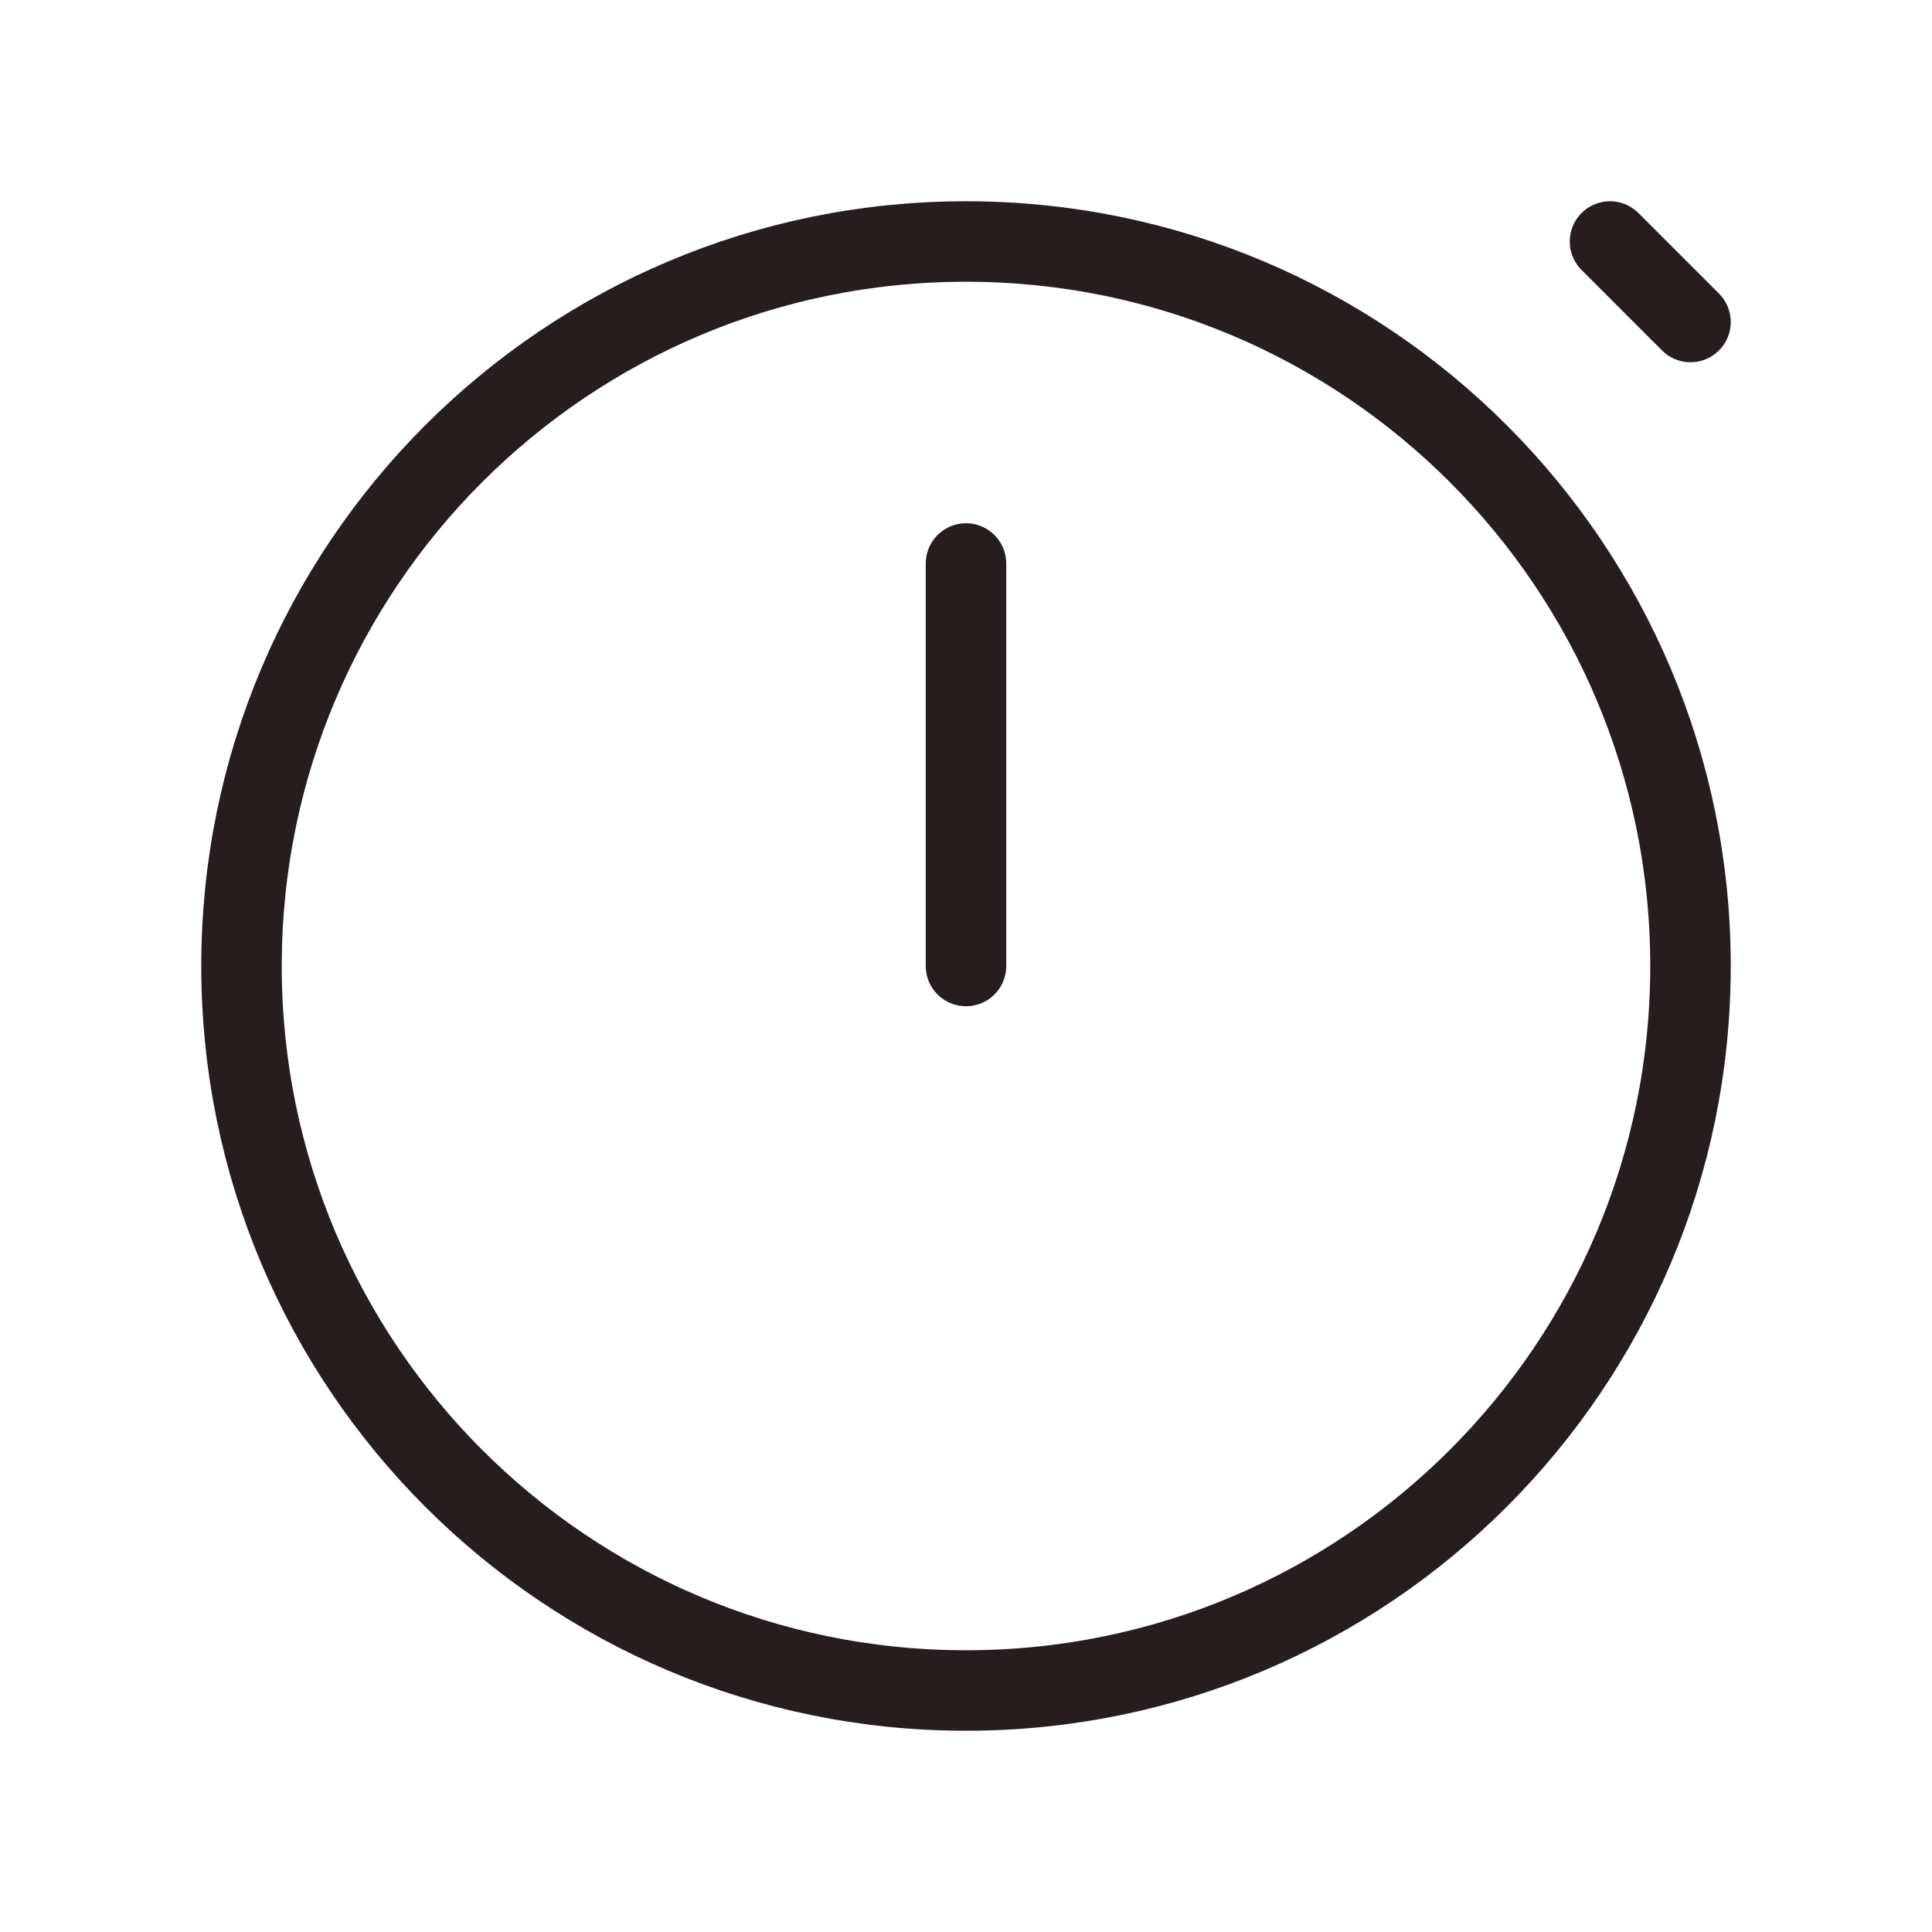
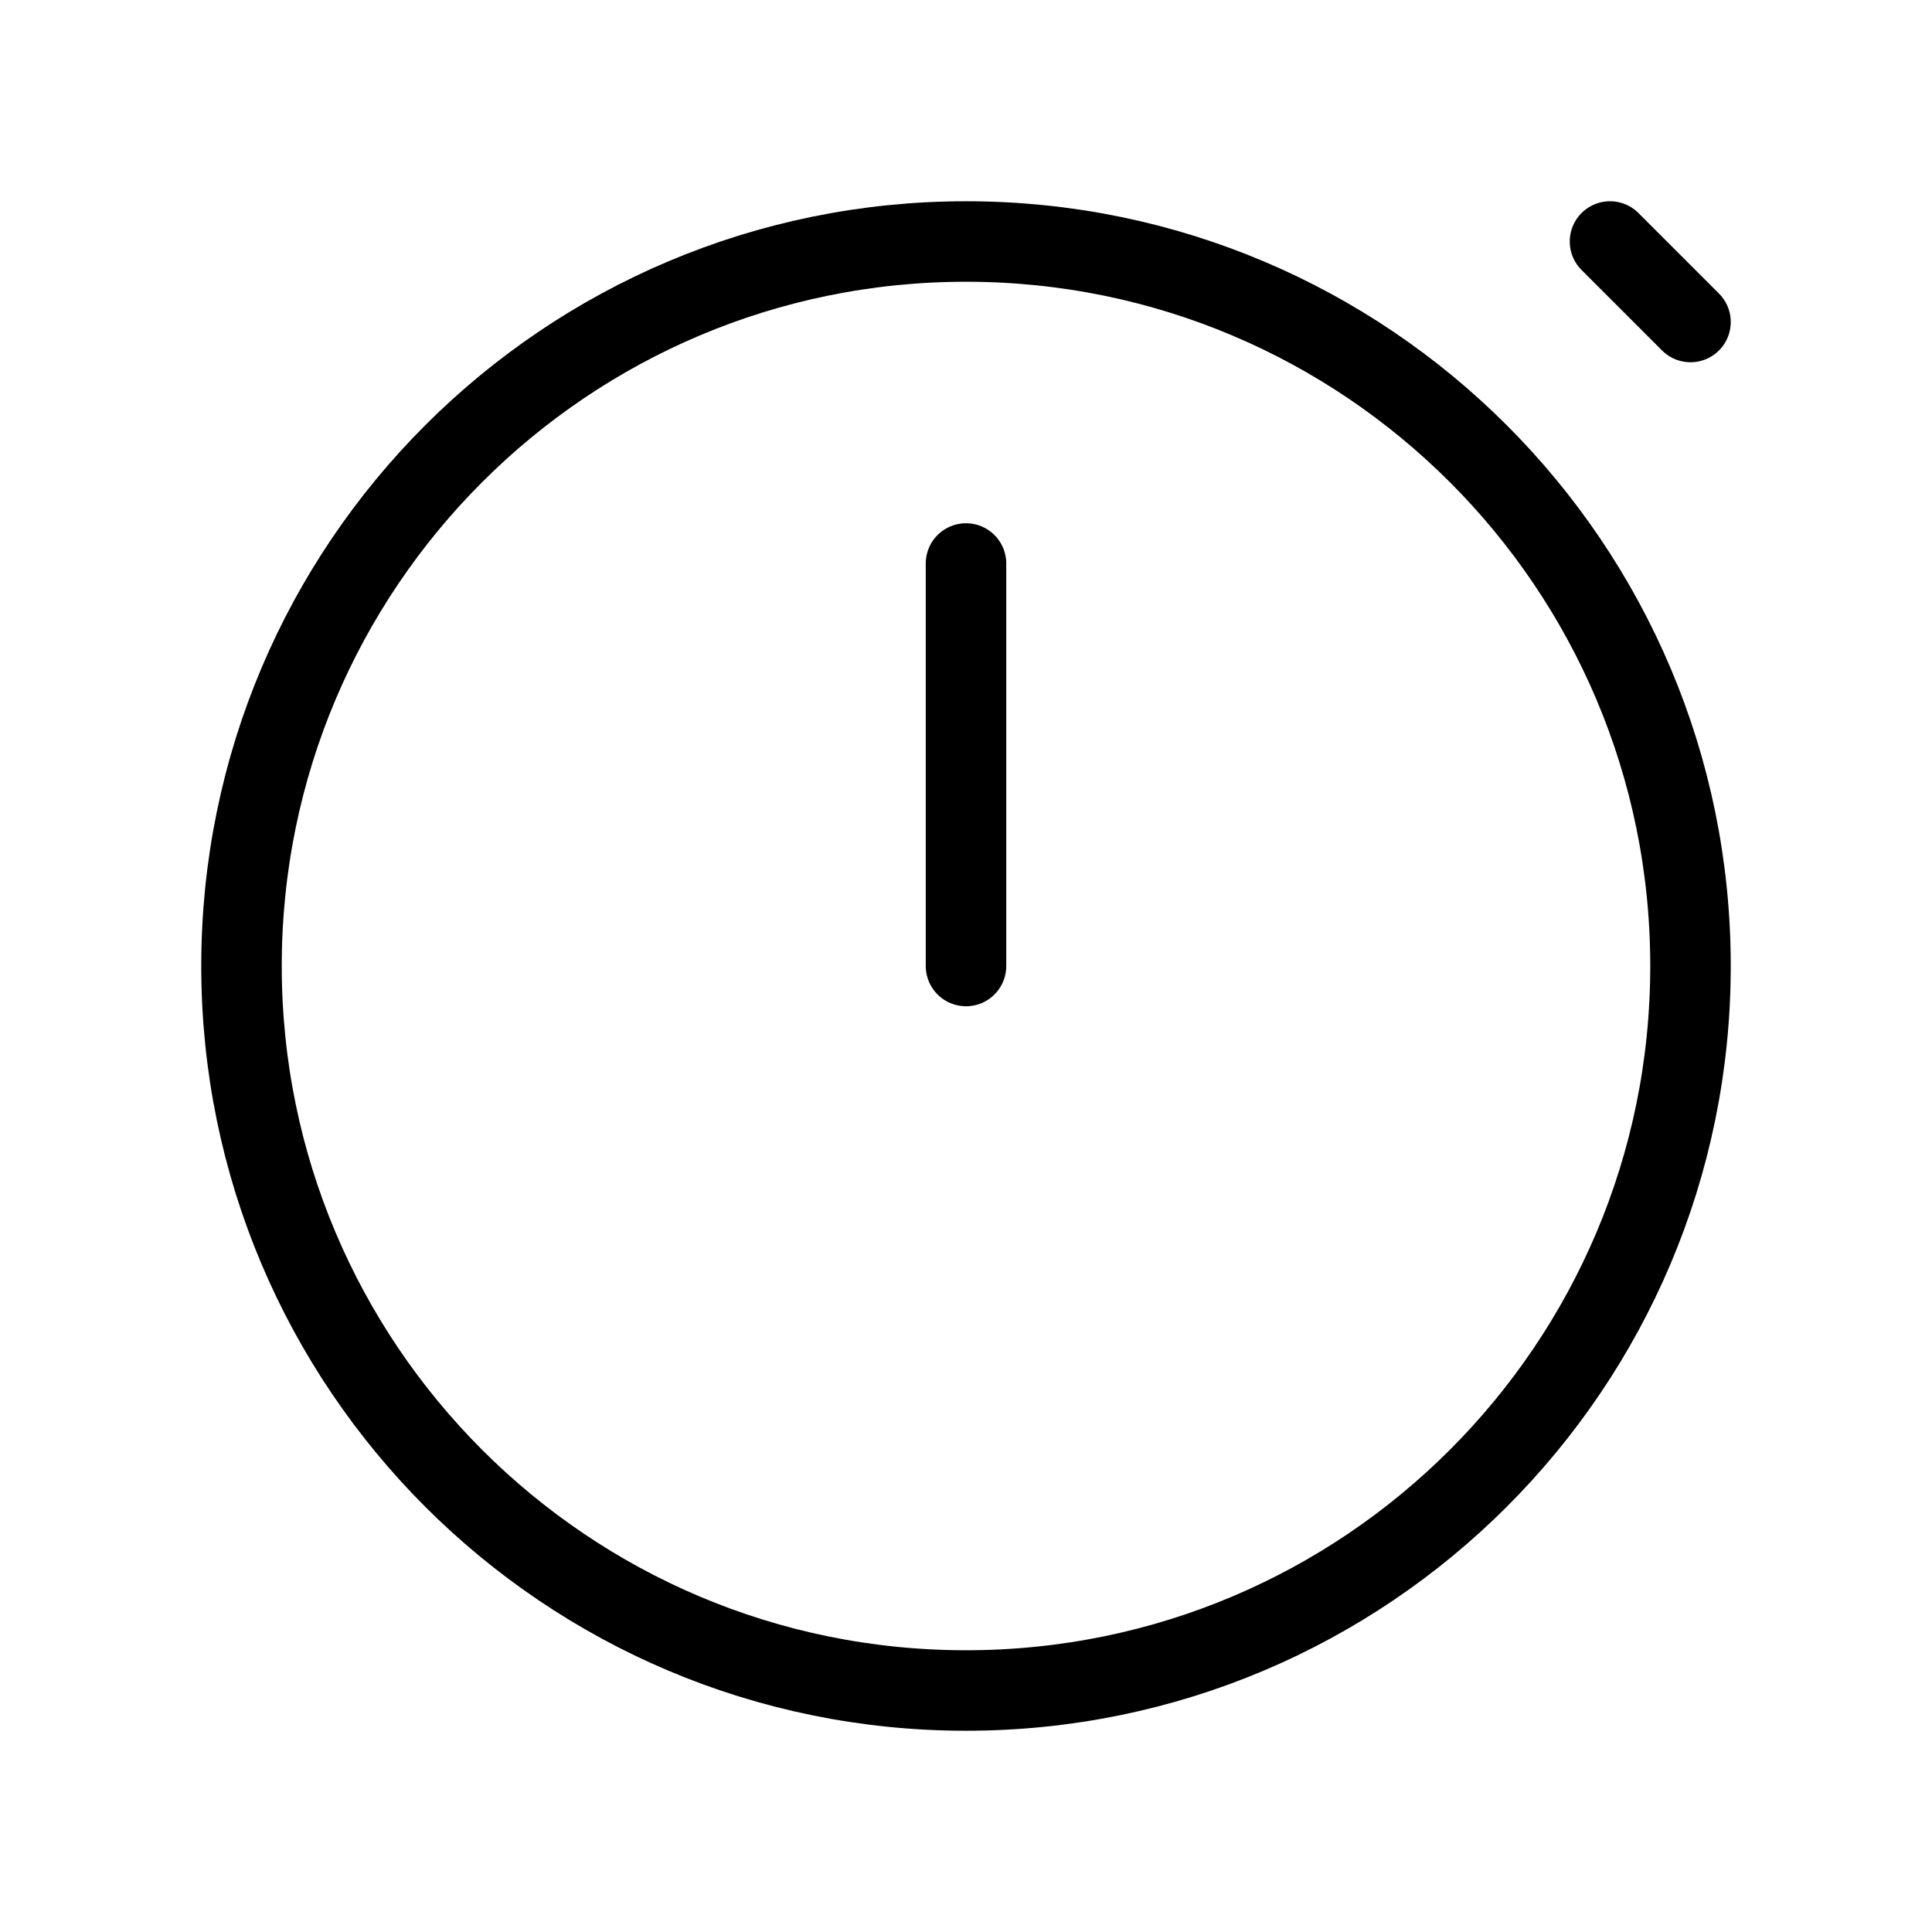
<svg xmlns="http://www.w3.org/2000/svg" width="24" height="24" viewBox="0 0 24 24" fill="none">
-   <path d="M21 12C21 16.971 16.971 21 12 21C7.029 21 3 16.971 3 12C3 7.029 7.029 3 12 3C16.971 3 21 7.029 21 12Z" stroke="#261E1E" />
-   <path d="M12 7L12 12" stroke="#261E1E" stroke-linecap="round" stroke-linejoin="round" />
-   <path d="M21 4L20 3" stroke="#261E1E" stroke-linecap="round" stroke-linejoin="round" />
+   <path d="M21 12C21 16.971 16.971 21 12 21C7.029 21 3 16.971 3 12C3 7.029 7.029 3 12 3C16.971 3 21 7.029 21 12Z" stroke="currentColor" />
+   <path d="M12 7L12 12" stroke="currentColor" stroke-linecap="round" stroke-linejoin="round" />
+   <path d="M21 4L20 3" stroke="currentColor" stroke-linecap="round" stroke-linejoin="round" />
</svg>
